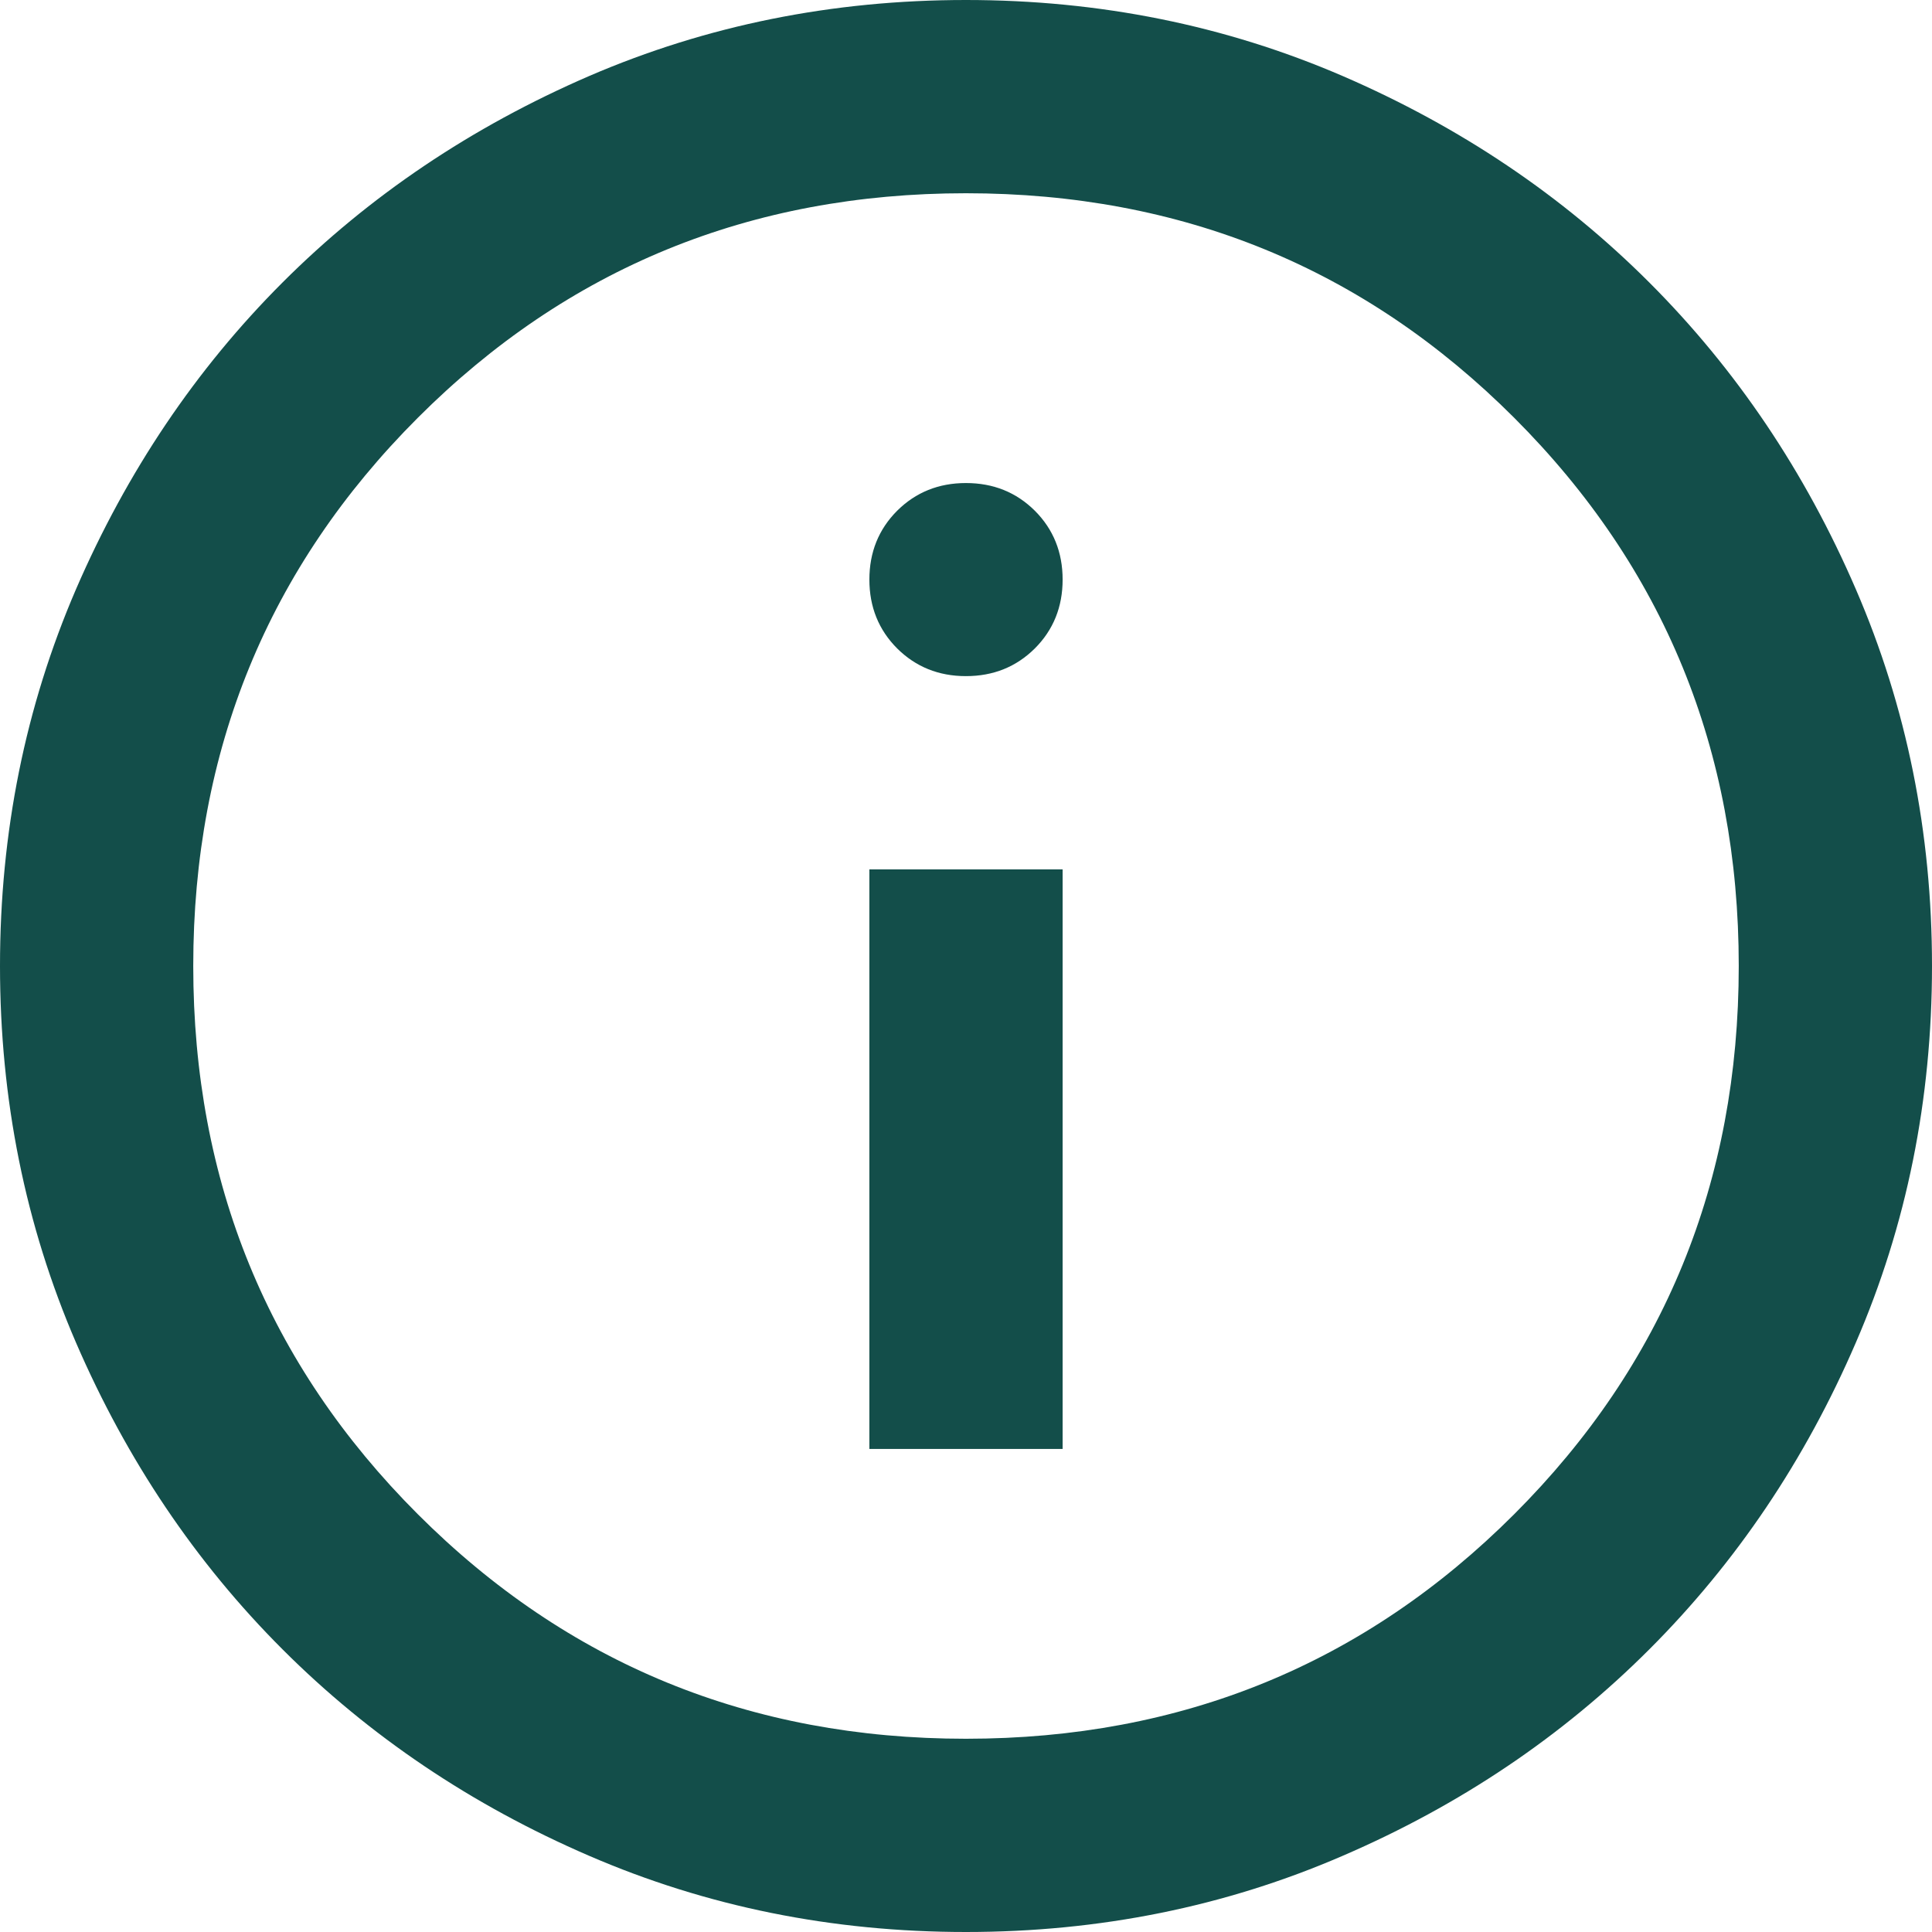
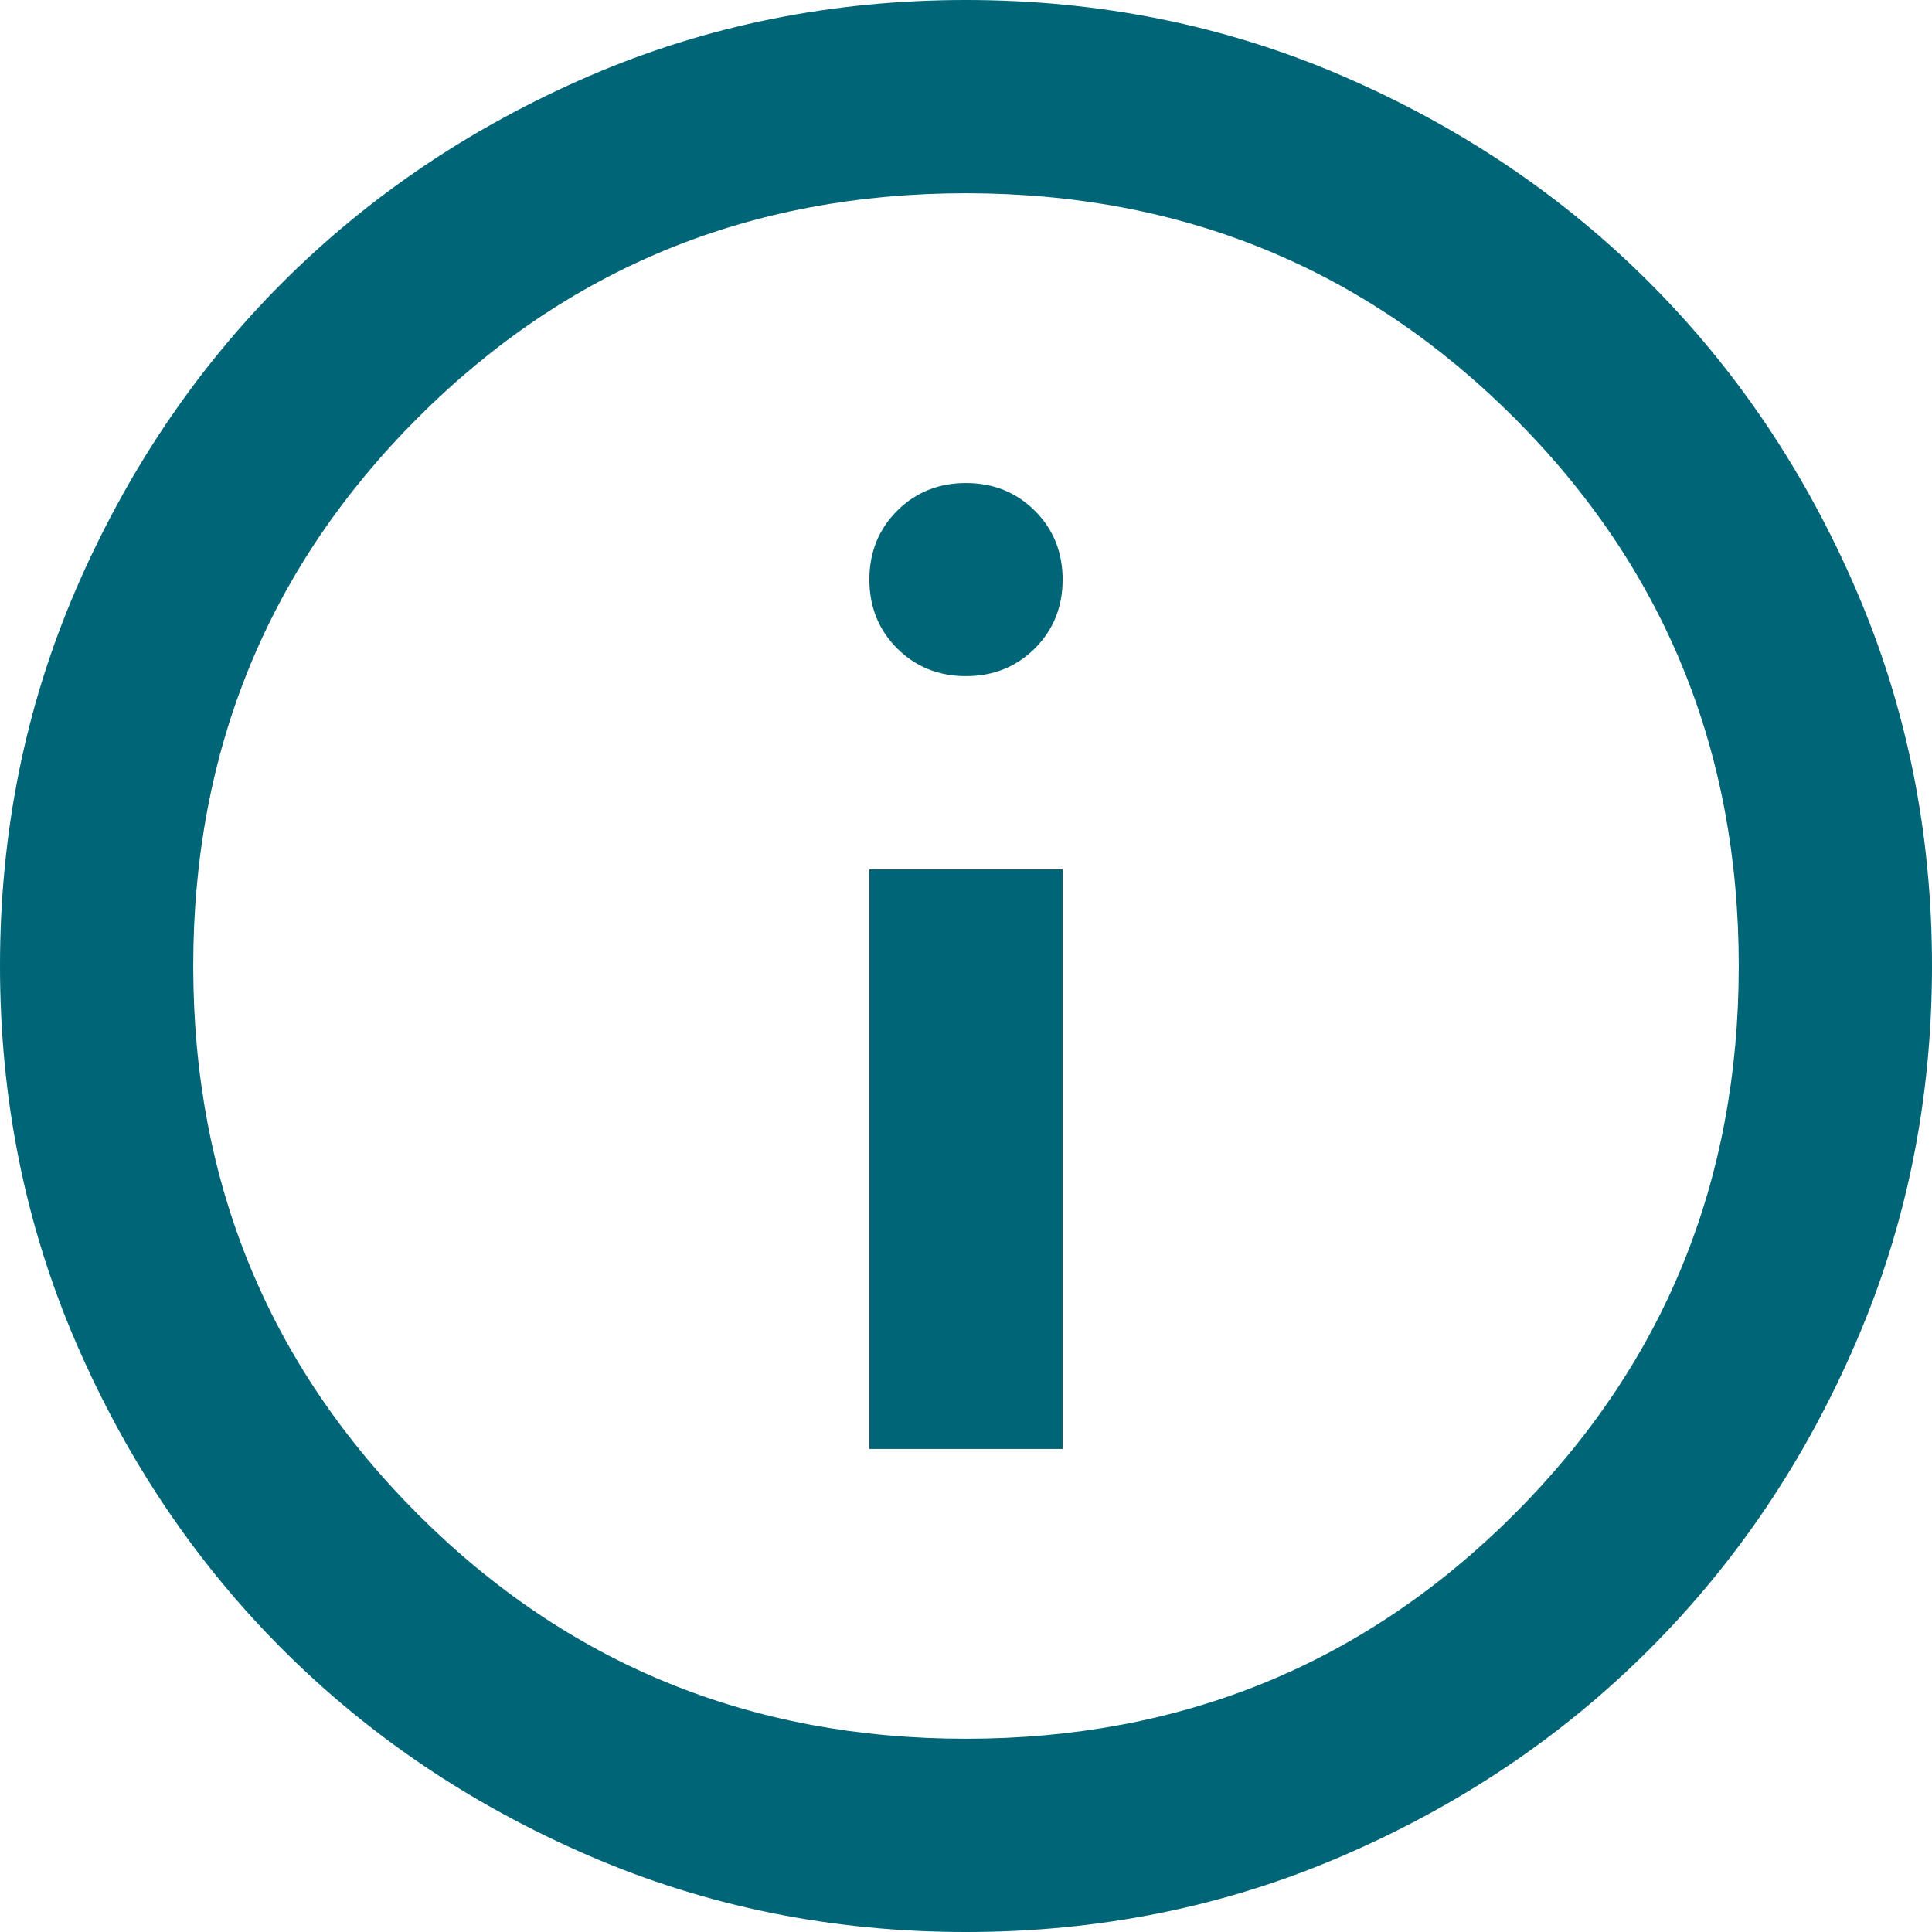
<svg xmlns="http://www.w3.org/2000/svg" preserveAspectRatio="none" overflow="visible" style="display: block;" width="11.667" height="11.667" viewBox="0 0 11.667 11.667" fill="none">
  <g id="Container">
-     <path id="Icon" d="M5.25 8.75H6.417V5.25H5.25V8.75V8.75M5.833 4.083C5.999 4.083 6.137 4.027 6.249 3.916C6.361 3.804 6.417 3.665 6.417 3.5C6.417 3.335 6.361 3.196 6.249 3.084C6.137 2.973 5.999 2.917 5.833 2.917C5.668 2.917 5.53 2.973 5.418 3.084C5.306 3.196 5.25 3.335 5.25 3.5C5.25 3.665 5.306 3.804 5.418 3.916C5.53 4.027 5.668 4.083 5.833 4.083V4.083M5.833 11.667C5.026 11.667 4.268 11.514 3.558 11.207C2.849 10.901 2.231 10.485 1.706 9.96C1.181 9.435 0.766 8.818 0.459 8.108C0.153 7.399 0 6.64 0 5.833C0 5.026 0.153 4.268 0.459 3.558C0.766 2.849 1.181 2.231 1.706 1.706C2.231 1.181 2.849 0.766 3.558 0.459C4.268 0.153 5.026 0 5.833 0C6.64 0 7.399 0.153 8.108 0.459C8.818 0.766 9.435 1.181 9.96 1.706C10.485 2.231 10.901 2.849 11.207 3.558C11.514 4.268 11.667 5.026 11.667 5.833C11.667 6.64 11.514 7.399 11.207 8.108C10.901 8.818 10.485 9.435 9.96 9.96C9.435 10.485 8.818 10.901 8.108 11.207C7.399 11.514 6.64 11.667 5.833 11.667V11.667M5.833 10.5C7.136 10.5 8.24 10.048 9.144 9.144C10.048 8.24 10.5 7.136 10.5 5.833C10.5 4.531 10.048 3.427 9.144 2.523C8.24 1.619 7.136 1.167 5.833 1.167C4.531 1.167 3.427 1.619 2.523 2.523C1.619 3.427 1.167 4.531 1.167 5.833C1.167 7.136 1.619 8.24 2.523 9.144C3.427 10.048 4.531 10.5 5.833 10.5V10.5M5.833 5.833V5.833V5.833V5.833V5.833V5.833V5.833V5.833V5.833V5.833" fill="#134e4a" />
+     <path id="Icon" d="M5.25 8.75H6.417V5.25H5.25V8.75V8.75M5.833 4.083C5.999 4.083 6.137 4.027 6.249 3.916C6.361 3.804 6.417 3.665 6.417 3.5C6.417 3.335 6.361 3.196 6.249 3.084C6.137 2.973 5.999 2.917 5.833 2.917C5.668 2.917 5.53 2.973 5.418 3.084C5.306 3.196 5.25 3.335 5.25 3.5C5.25 3.665 5.306 3.804 5.418 3.916C5.53 4.027 5.668 4.083 5.833 4.083V4.083M5.833 11.667C5.026 11.667 4.268 11.514 3.558 11.207C2.849 10.901 2.231 10.485 1.706 9.96C1.181 9.435 0.766 8.818 0.459 8.108C0.153 7.399 0 6.64 0 5.833C0 5.026 0.153 4.268 0.459 3.558C0.766 2.849 1.181 2.231 1.706 1.706C2.231 1.181 2.849 0.766 3.558 0.459C4.268 0.153 5.026 0 5.833 0C6.64 0 7.399 0.153 8.108 0.459C8.818 0.766 9.435 1.181 9.96 1.706C10.485 2.231 10.901 2.849 11.207 3.558C11.514 4.268 11.667 5.026 11.667 5.833C11.667 6.64 11.514 7.399 11.207 8.108C10.901 8.818 10.485 9.435 9.96 9.96C9.435 10.485 8.818 10.901 8.108 11.207C7.399 11.514 6.64 11.667 5.833 11.667V11.667M5.833 10.5C7.136 10.5 8.24 10.048 9.144 9.144C10.048 8.24 10.5 7.136 10.5 5.833C10.5 4.531 10.048 3.427 9.144 2.523C8.24 1.619 7.136 1.167 5.833 1.167C4.531 1.167 3.427 1.619 2.523 2.523C1.619 3.427 1.167 4.531 1.167 5.833C1.167 7.136 1.619 8.24 2.523 9.144C3.427 10.048 4.531 10.5 5.833 10.5V10.5M5.833 5.833V5.833V5.833V5.833V5.833V5.833V5.833V5.833V5.833V5.833" fill="#006577" />
  </g>
</svg>
